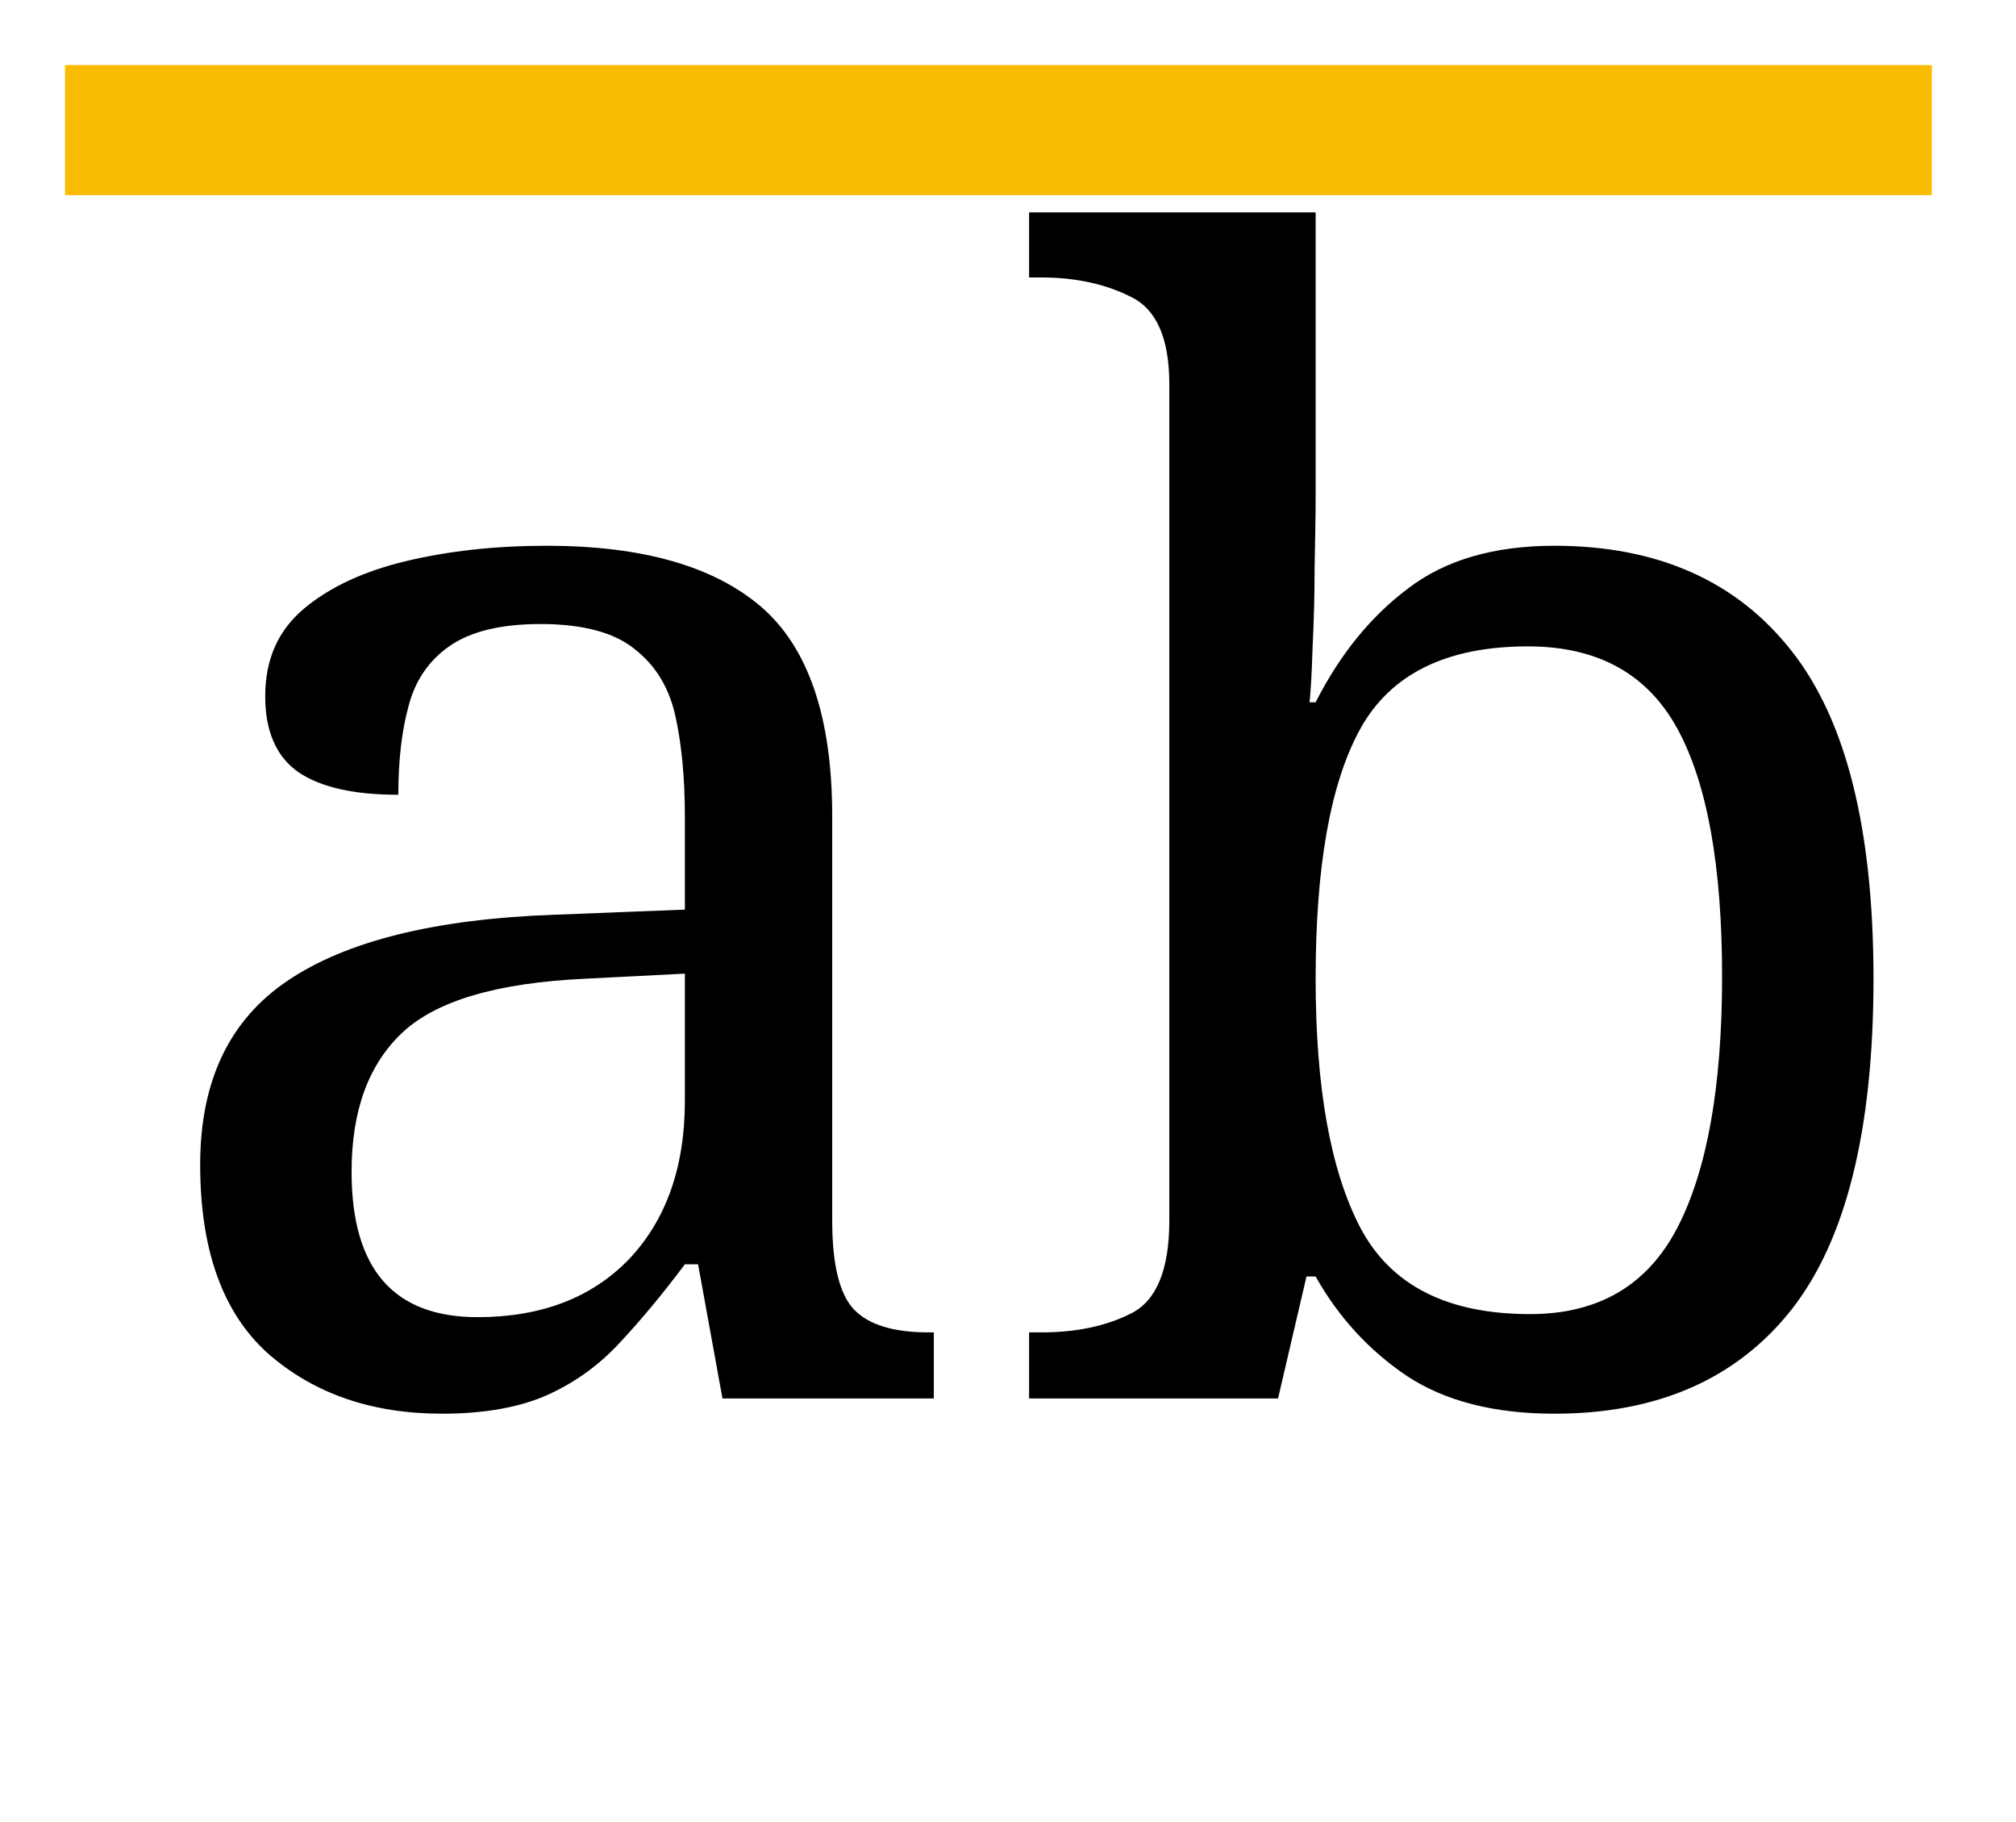
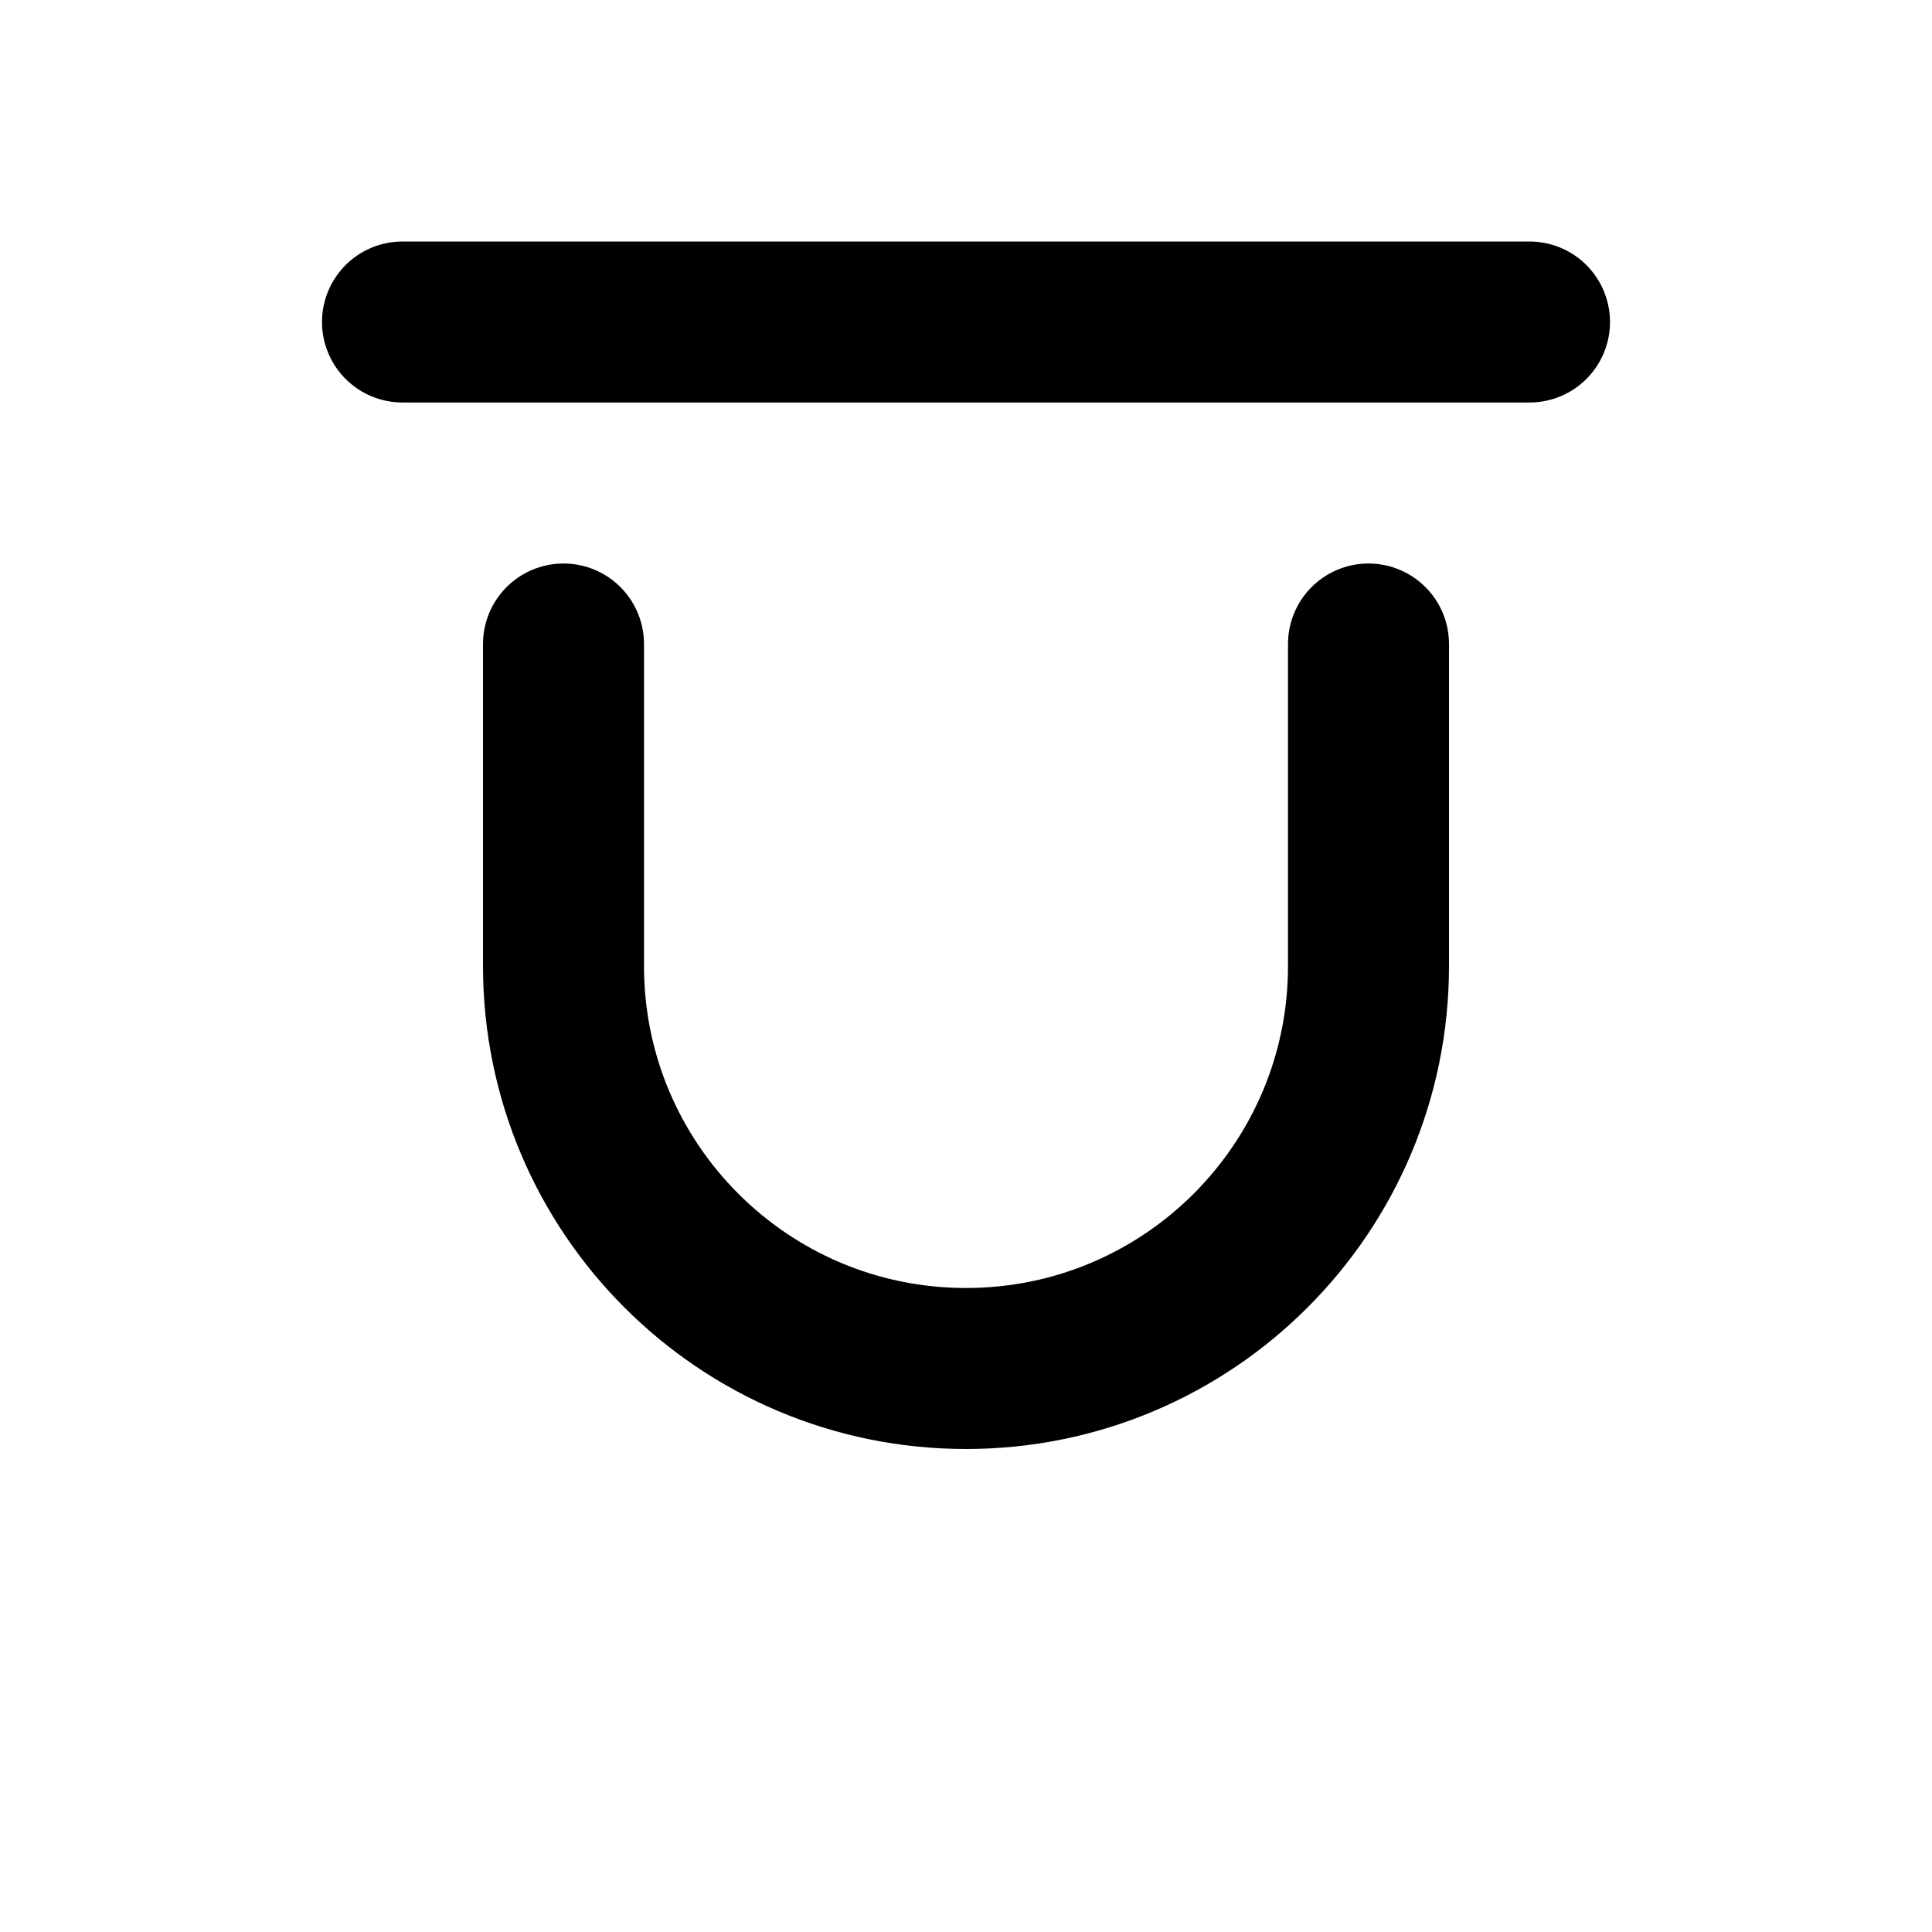
- <svg xmlns="http://www.w3.org/2000/svg" width="31" height="28">
-   <text fill="#000000" font-family="serif" font-size="24" id="svg_1" stroke="#000000" stroke-width="0" text-anchor="middle" text-decoration="0" x="16" xml:space="preserve" y="21.5">ab</text>
-   <line fill="none" id="svg_2" stroke="#f9bc01" stroke-width="2" x1="1" x2="29.705" y1="2" y2="2" />
+ <svg xmlns="http://www.w3.org/2000/svg" width="24" height="24" viewBox="0 0 24 24" fill="none" stroke="currentColor" stroke-width="2" stroke-linecap="round" stroke-linejoin="round">
+   <path d="M5 4 H19" />
+   <path d="M7 8 V12 A5 5 0 0 0 17 12 V8" />
</svg>
